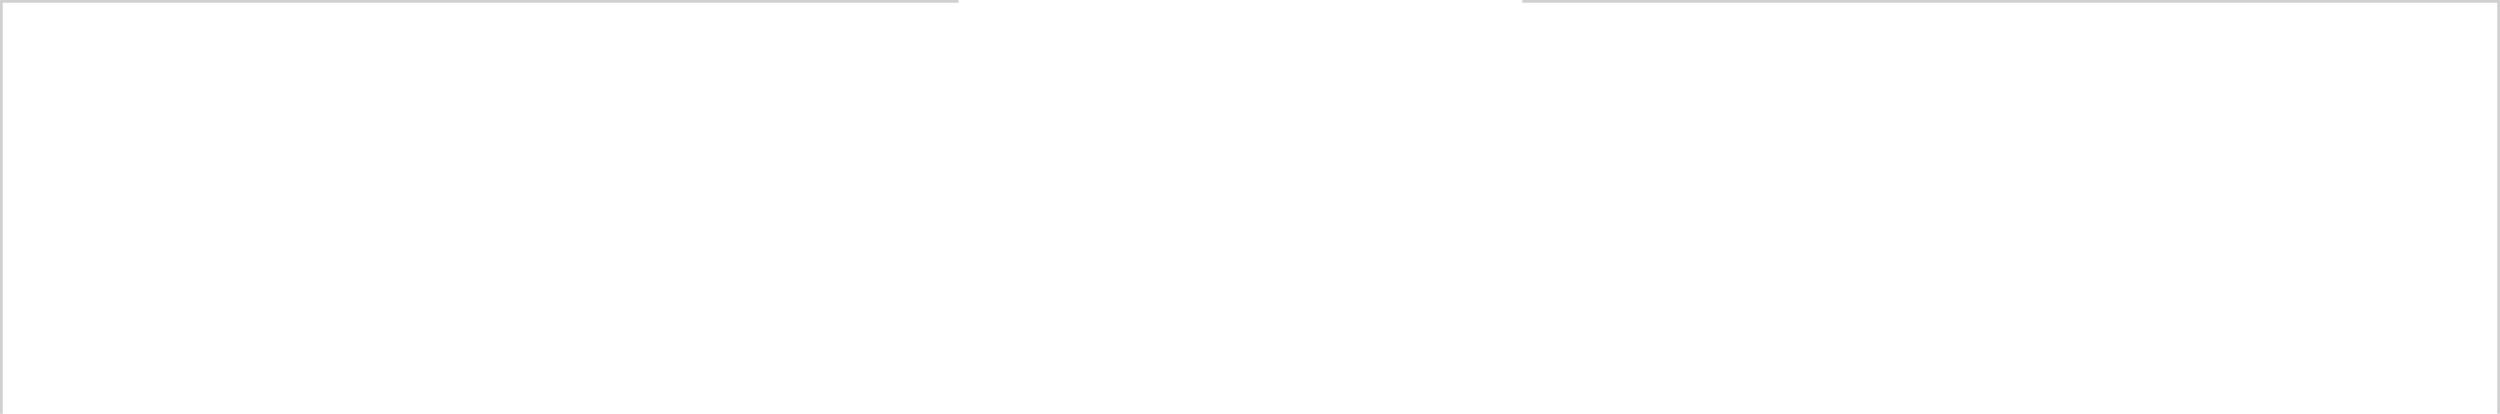
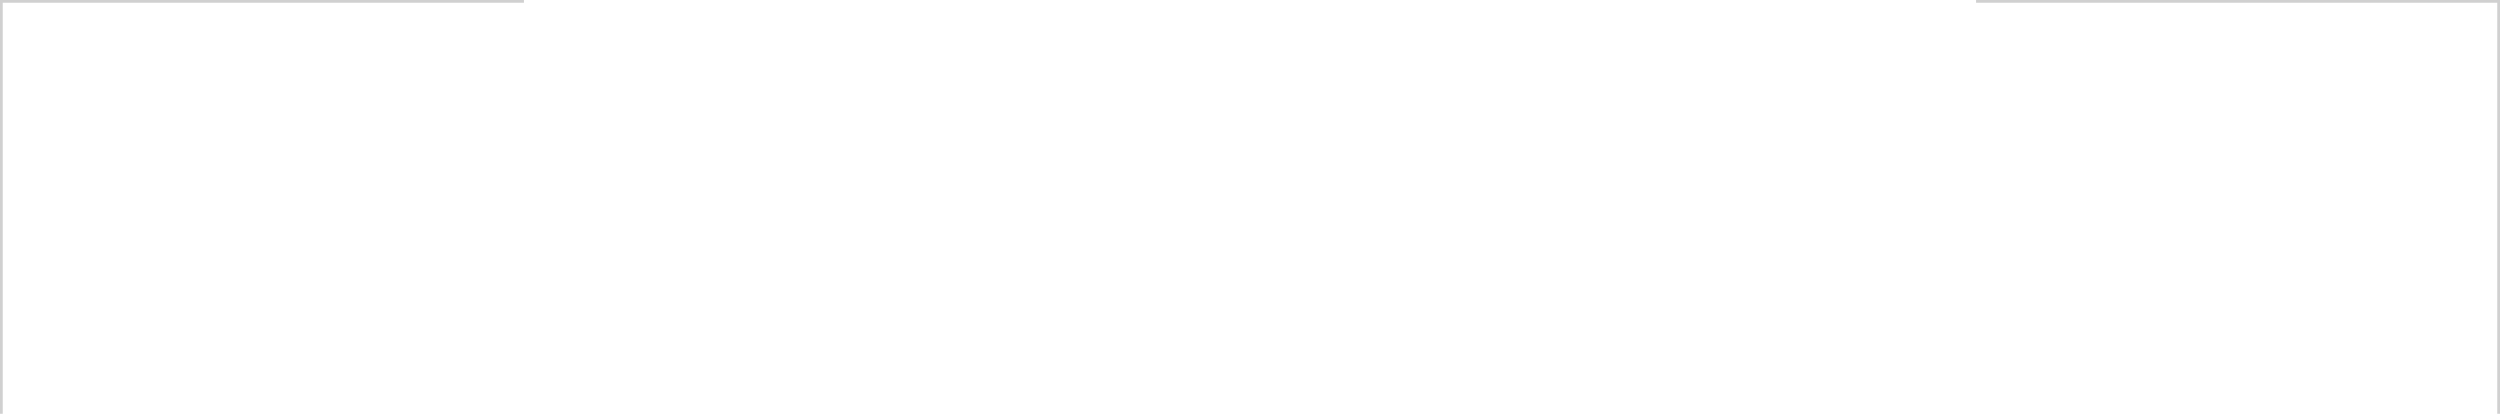
<svg xmlns="http://www.w3.org/2000/svg" preserveAspectRatio="none" overflow="visible" style="display: block;" width="909" height="150.45" viewBox="0 0 909 150.45" fill="none">
-   <path id="Vector 3" d="M348.5 0.5H0.5V150.45M553.5 0.5H908.5V150.45" stroke="#D0D0D0" vector-effect="non-scaling-stroke" />
+   <path id="Vector 3" d="M190.5 0.5H0.5V150.45M718.5 0.5H908.5V150.45" stroke="#D0D0D0" vector-effect="non-scaling-stroke" />
</svg>
